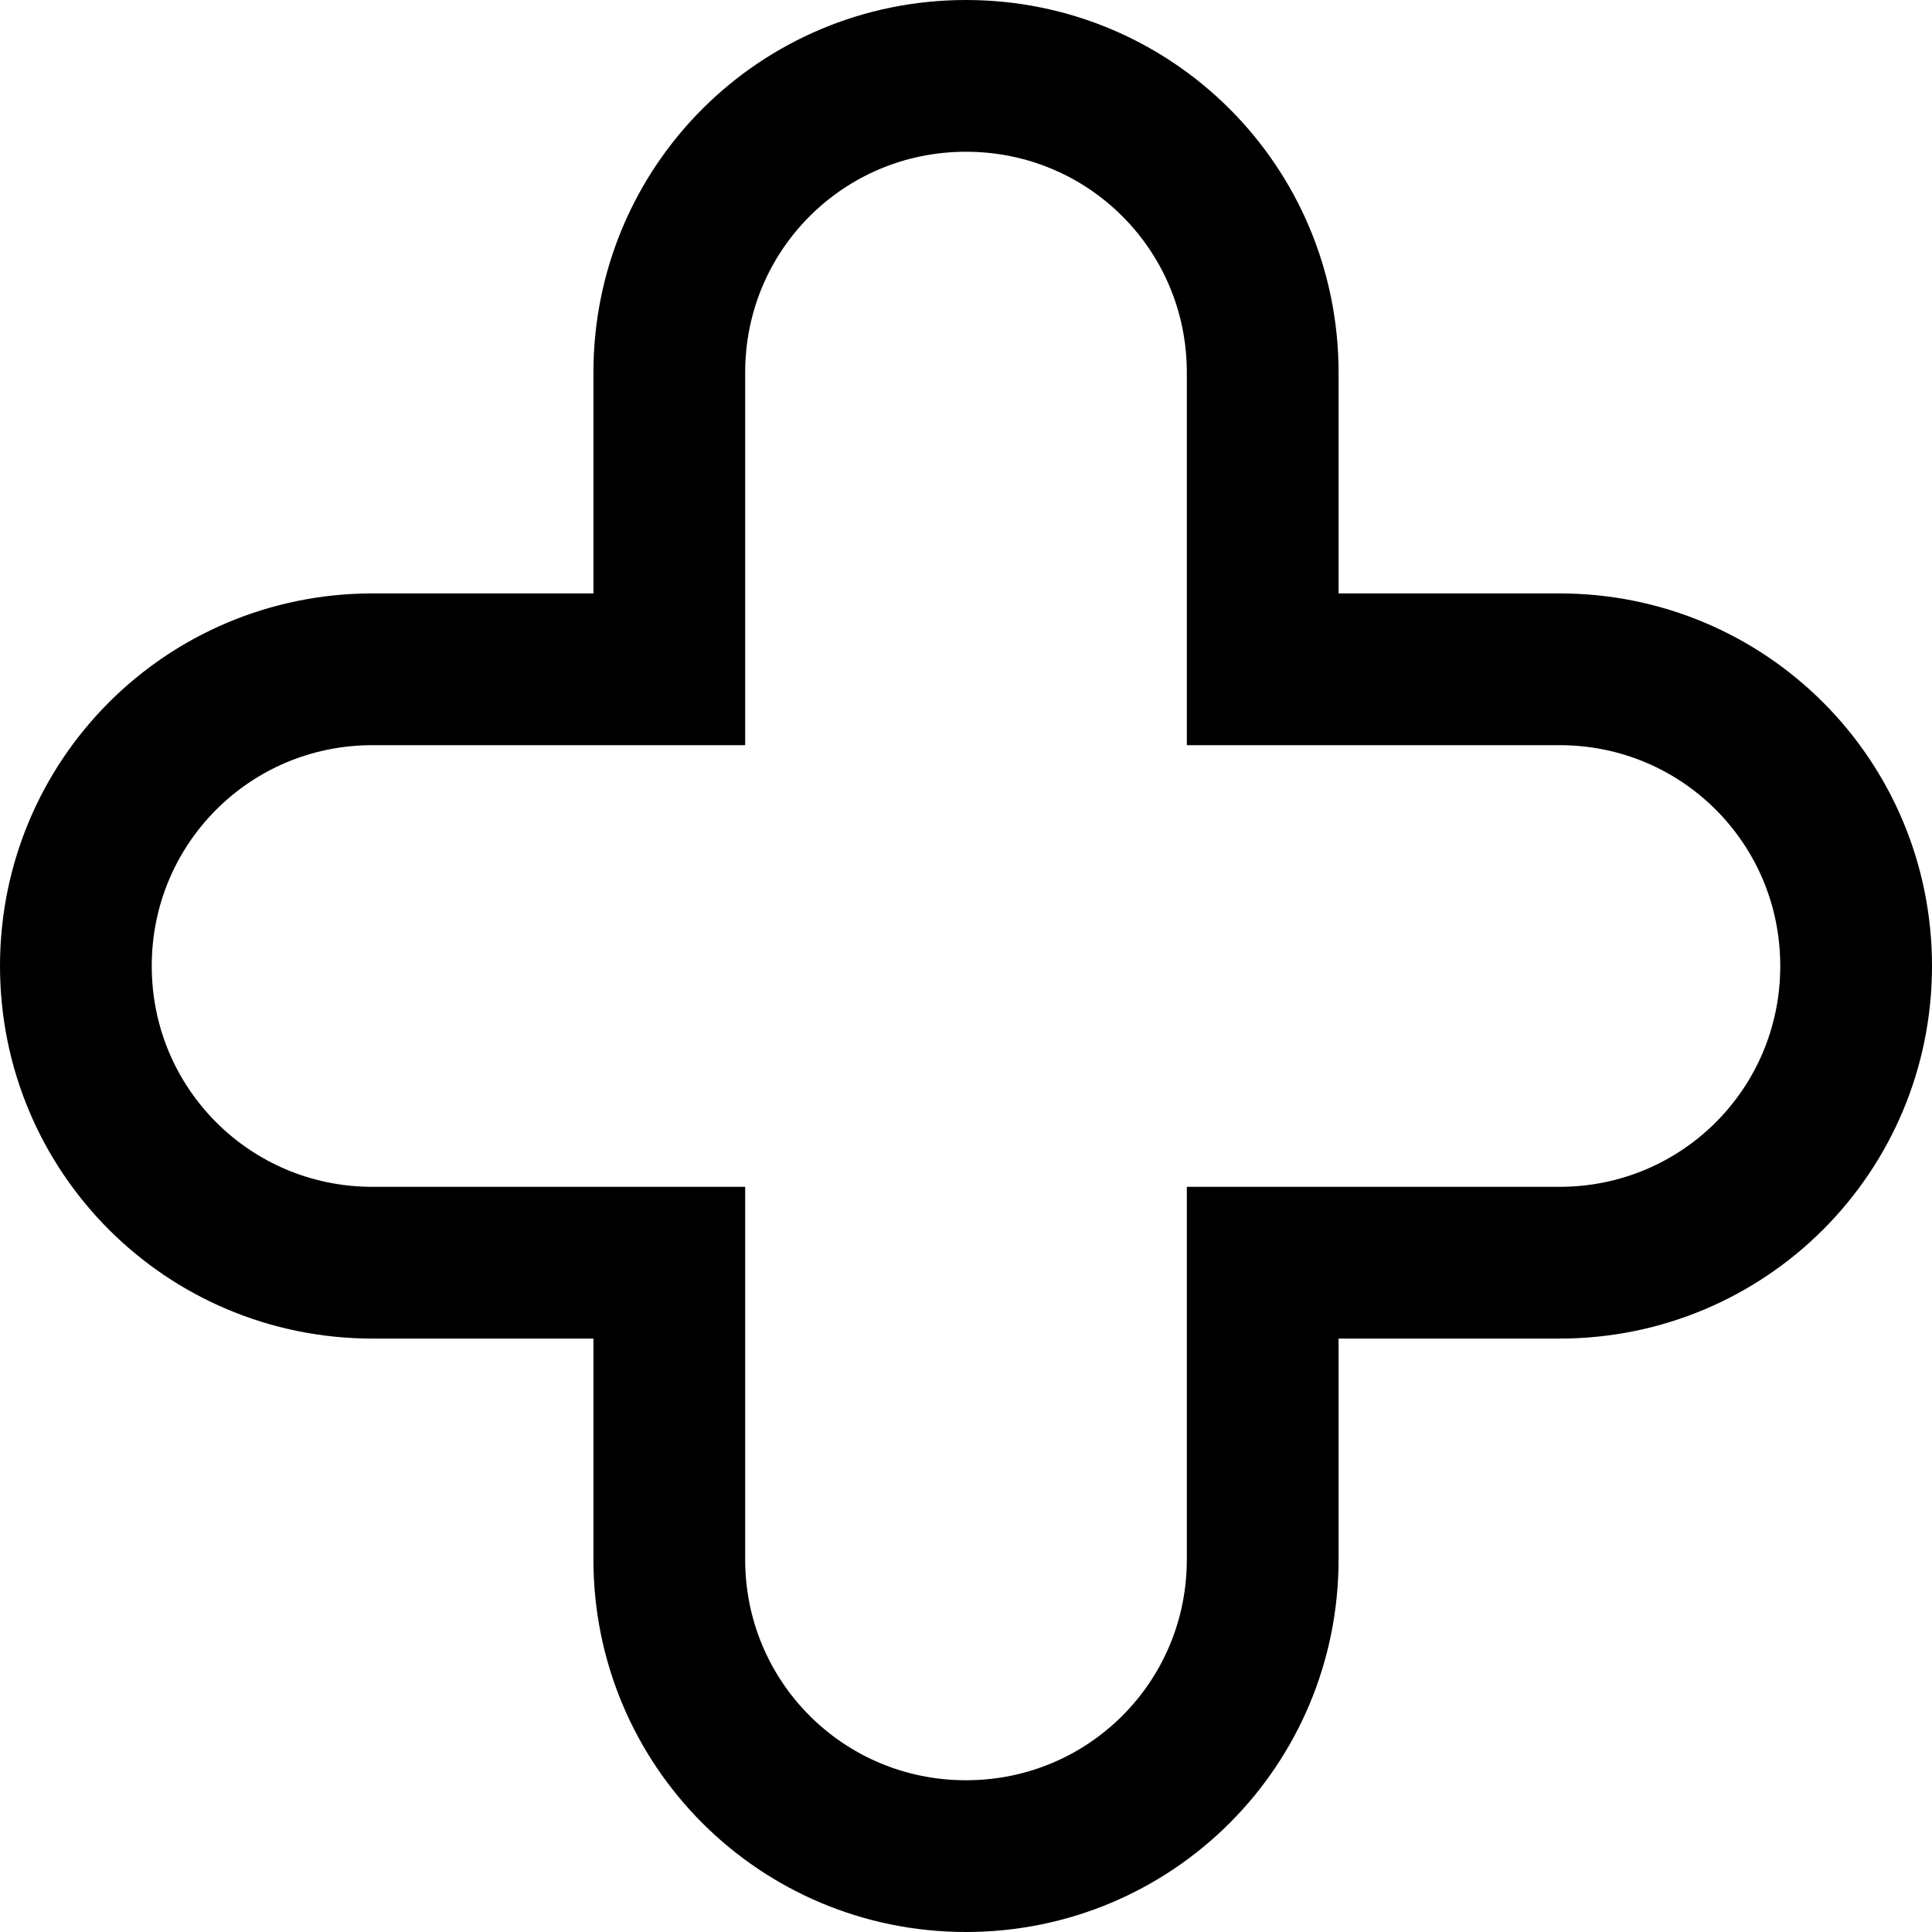
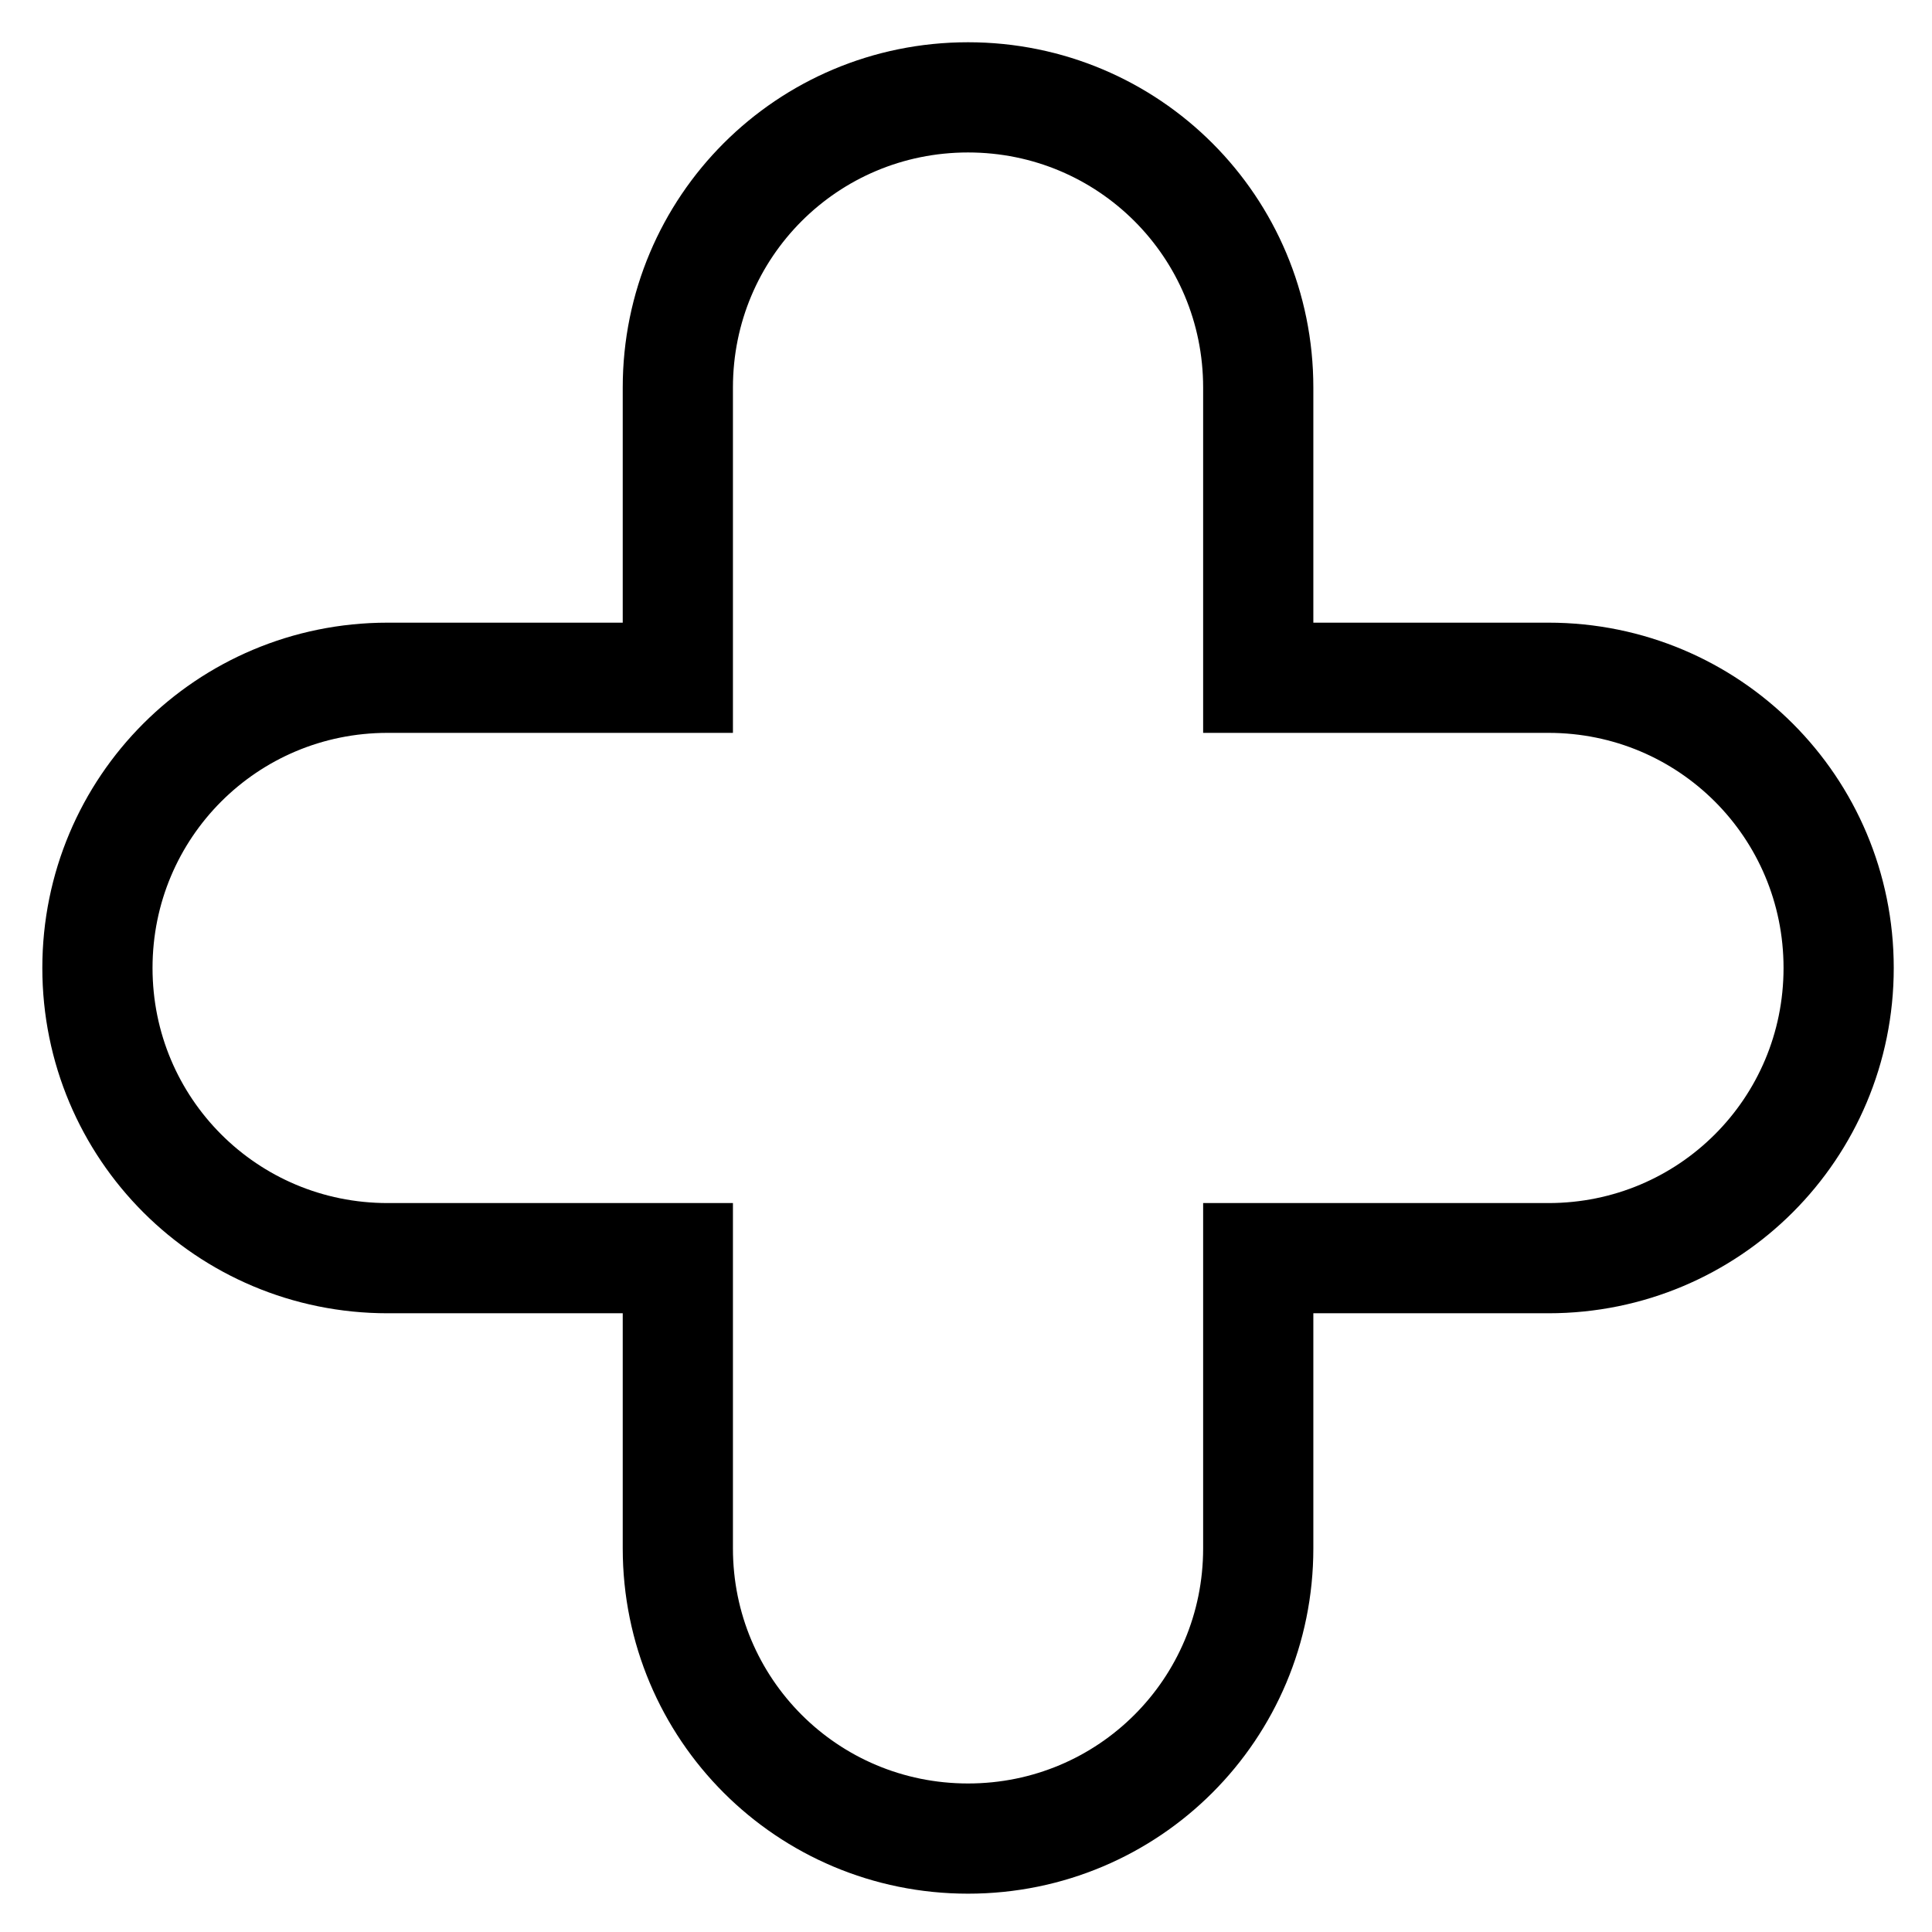
- <svg xmlns="http://www.w3.org/2000/svg" width="952.321" height="952.321" viewBox="0 0 952.321 952.321" version="1.1" id="svg1">
+ <svg xmlns="http://www.w3.org/2000/svg" width="24" height="24" viewBox="0 0 24 24" version="1.1" id="svg1">
  <defs id="defs1" />
  <g id="layer1" transform="translate(-71.6547,-533.5746)">
-     <path id="rect2" style="stroke:#000000;stroke-width:74.8;stroke-dasharray:none;stroke-opacity:1;fill-opacity:1;fill:none" d="m 547.816,570.975 c -81.024,0 -146.254,65.229 -146.254,146.254 V 863.48 H 255.309 c -81.024,0 -146.254,65.229 -146.254,146.254 0,81.024 65.229,146.254 146.254,146.254 H 401.562 v 146.254 c 0,81.024 65.229,146.254 146.254,146.254 81.024,0 146.252,-65.23 146.252,-146.254 v -146.254 h 146.254 c 81.024,0 146.254,-65.23 146.254,-146.254 0,-81.024 -65.229,-146.254 -146.254,-146.254 H 694.068 V 717.229 c 0,-81.024 -65.228,-146.254 -146.252,-146.254 z" />
+     <path id="rect2" style="fill:none;fill-opacity:1;stroke:#000000;stroke-width:1.369;stroke-dasharray:none;stroke-opacity:1" d="m 83.68,534.784 c -1.997,0 -3.605,1.608 -3.605,3.605 v 3.605 h -3.605 c -1.997,0 -3.605,1.608 -3.605,3.605 0,1.997 1.608,3.605 3.605,3.605 h 3.605 v 3.605 c 0,1.997 1.608,3.605 3.605,3.605 1.997,0 3.605,-1.608 3.605,-3.605 v -3.605 h 3.605 c 1.997,0 3.605,-1.608 3.605,-3.605 0,-1.997 -1.608,-3.605 -3.605,-3.605 h -3.605 v -3.605 c 0,-1.997 -1.608,-3.605 -3.605,-3.605 z" />
  </g>
</svg>
